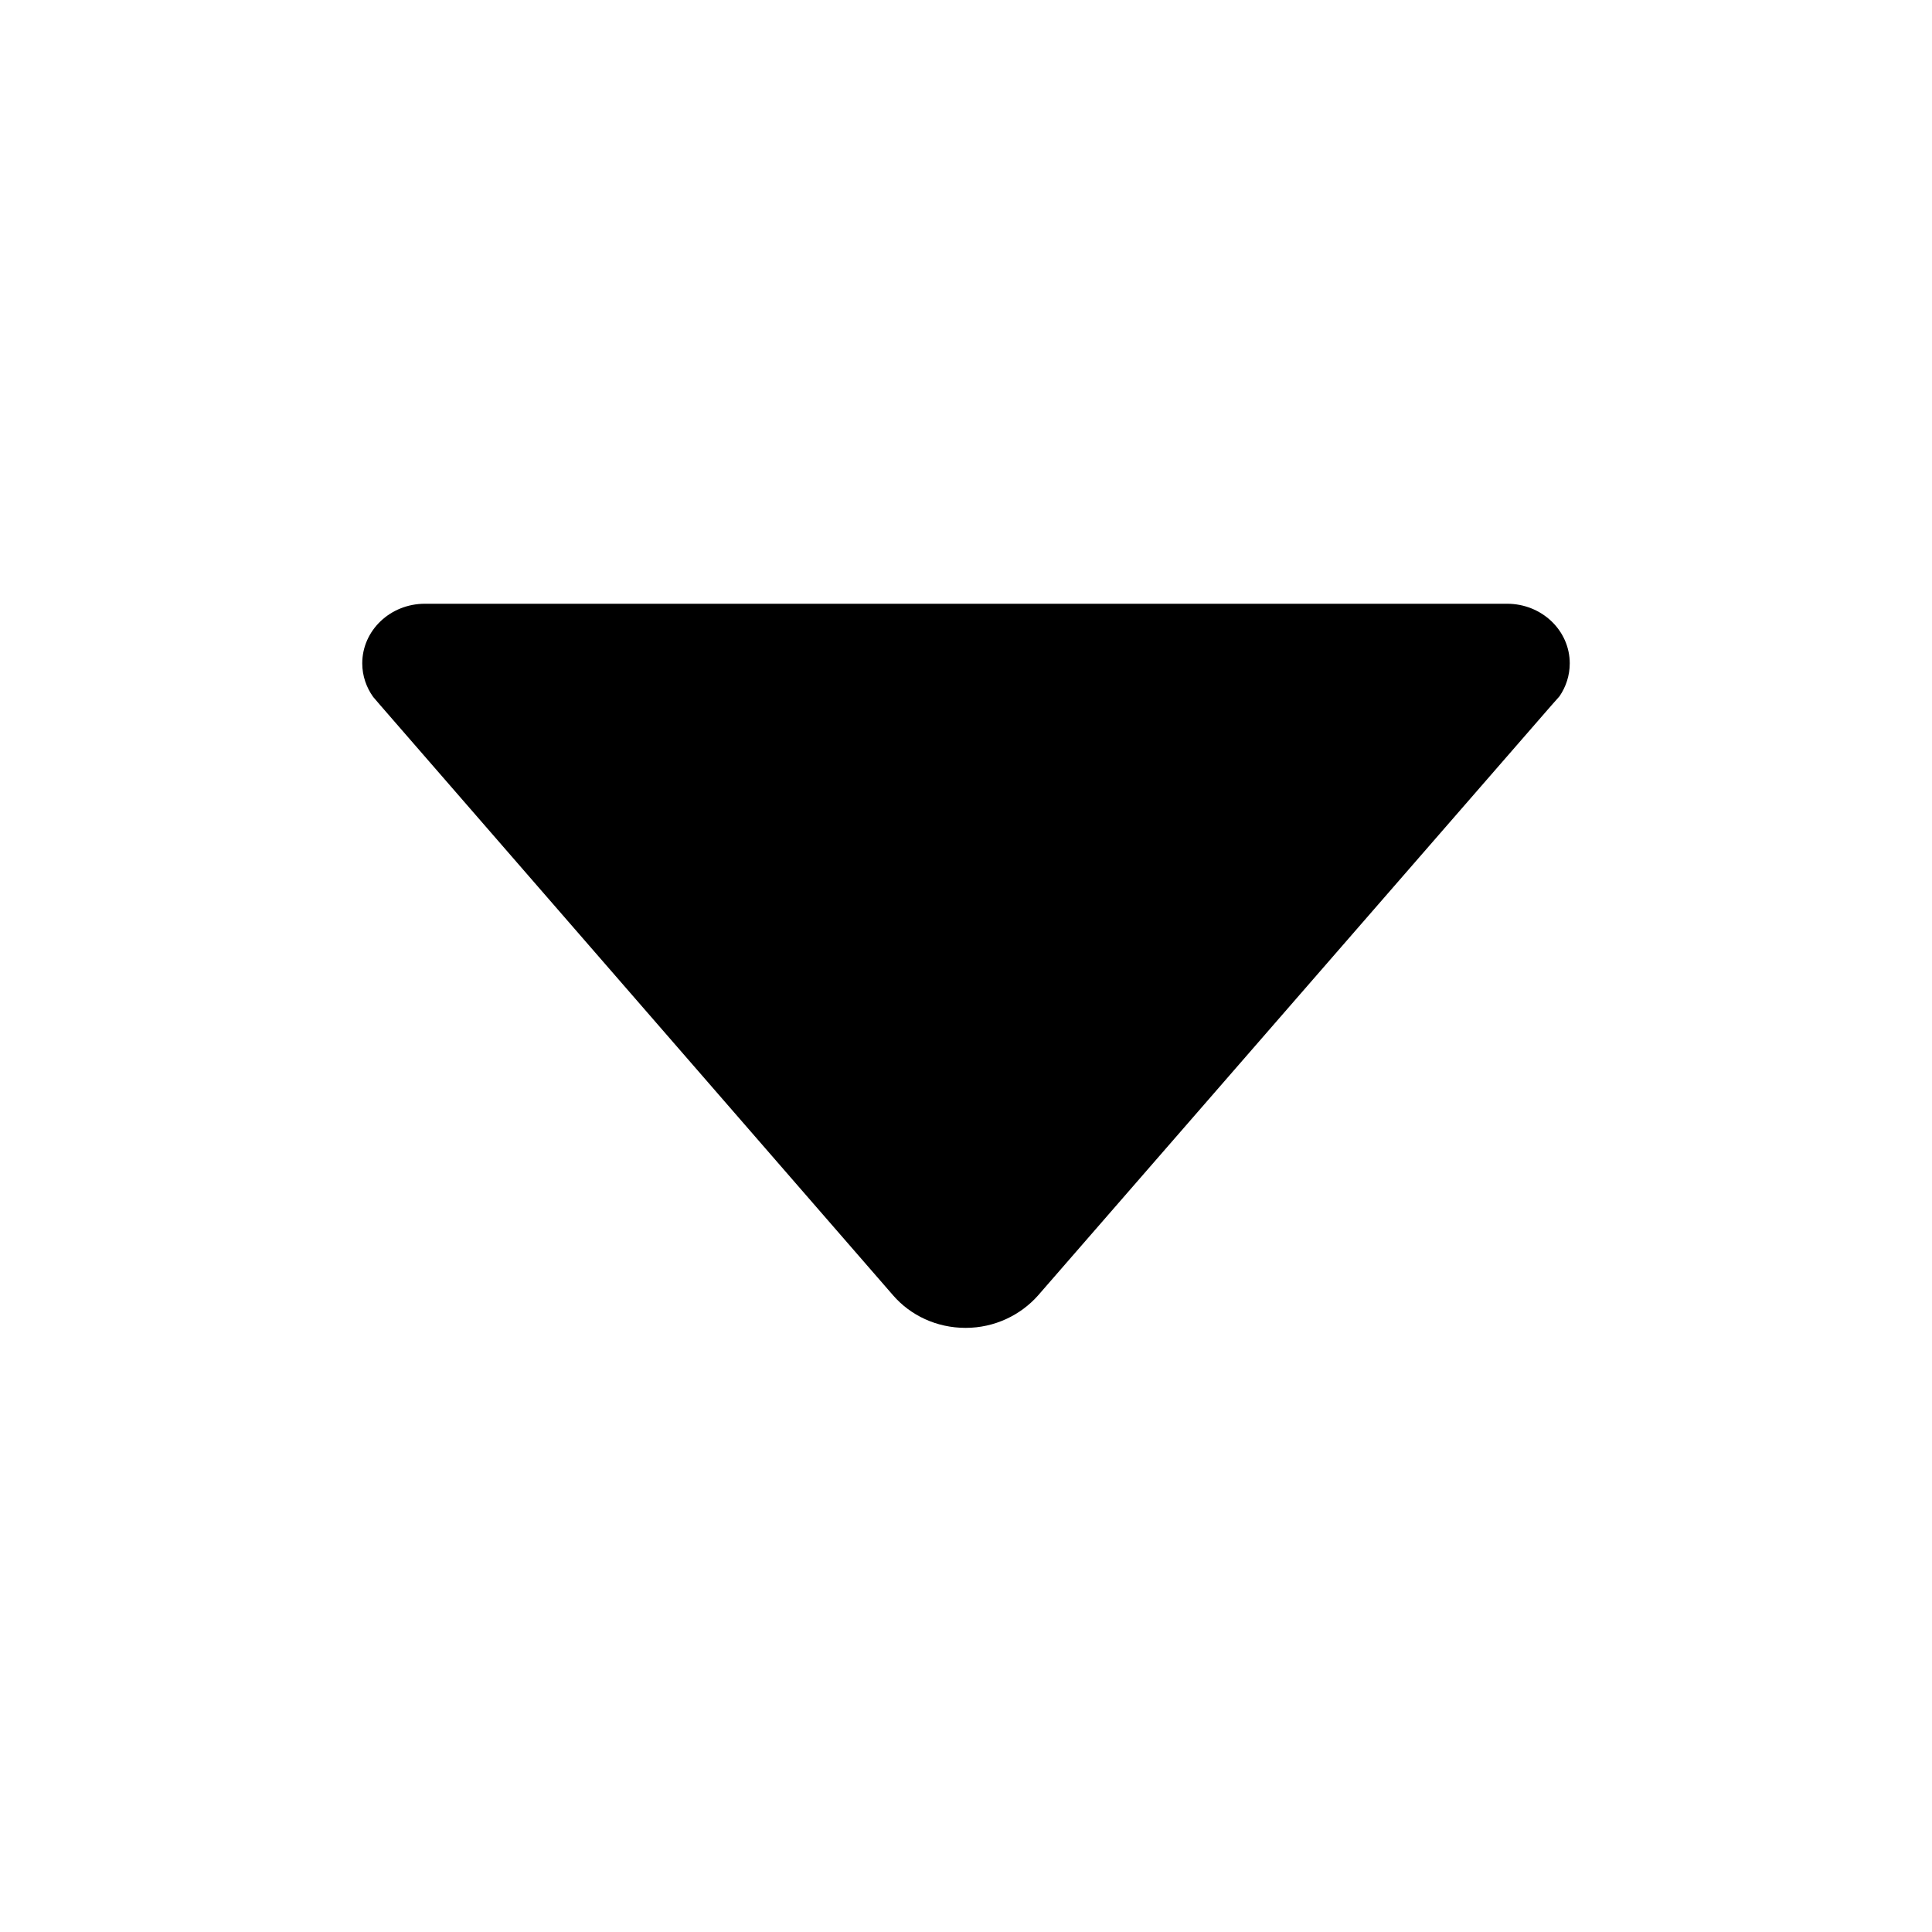
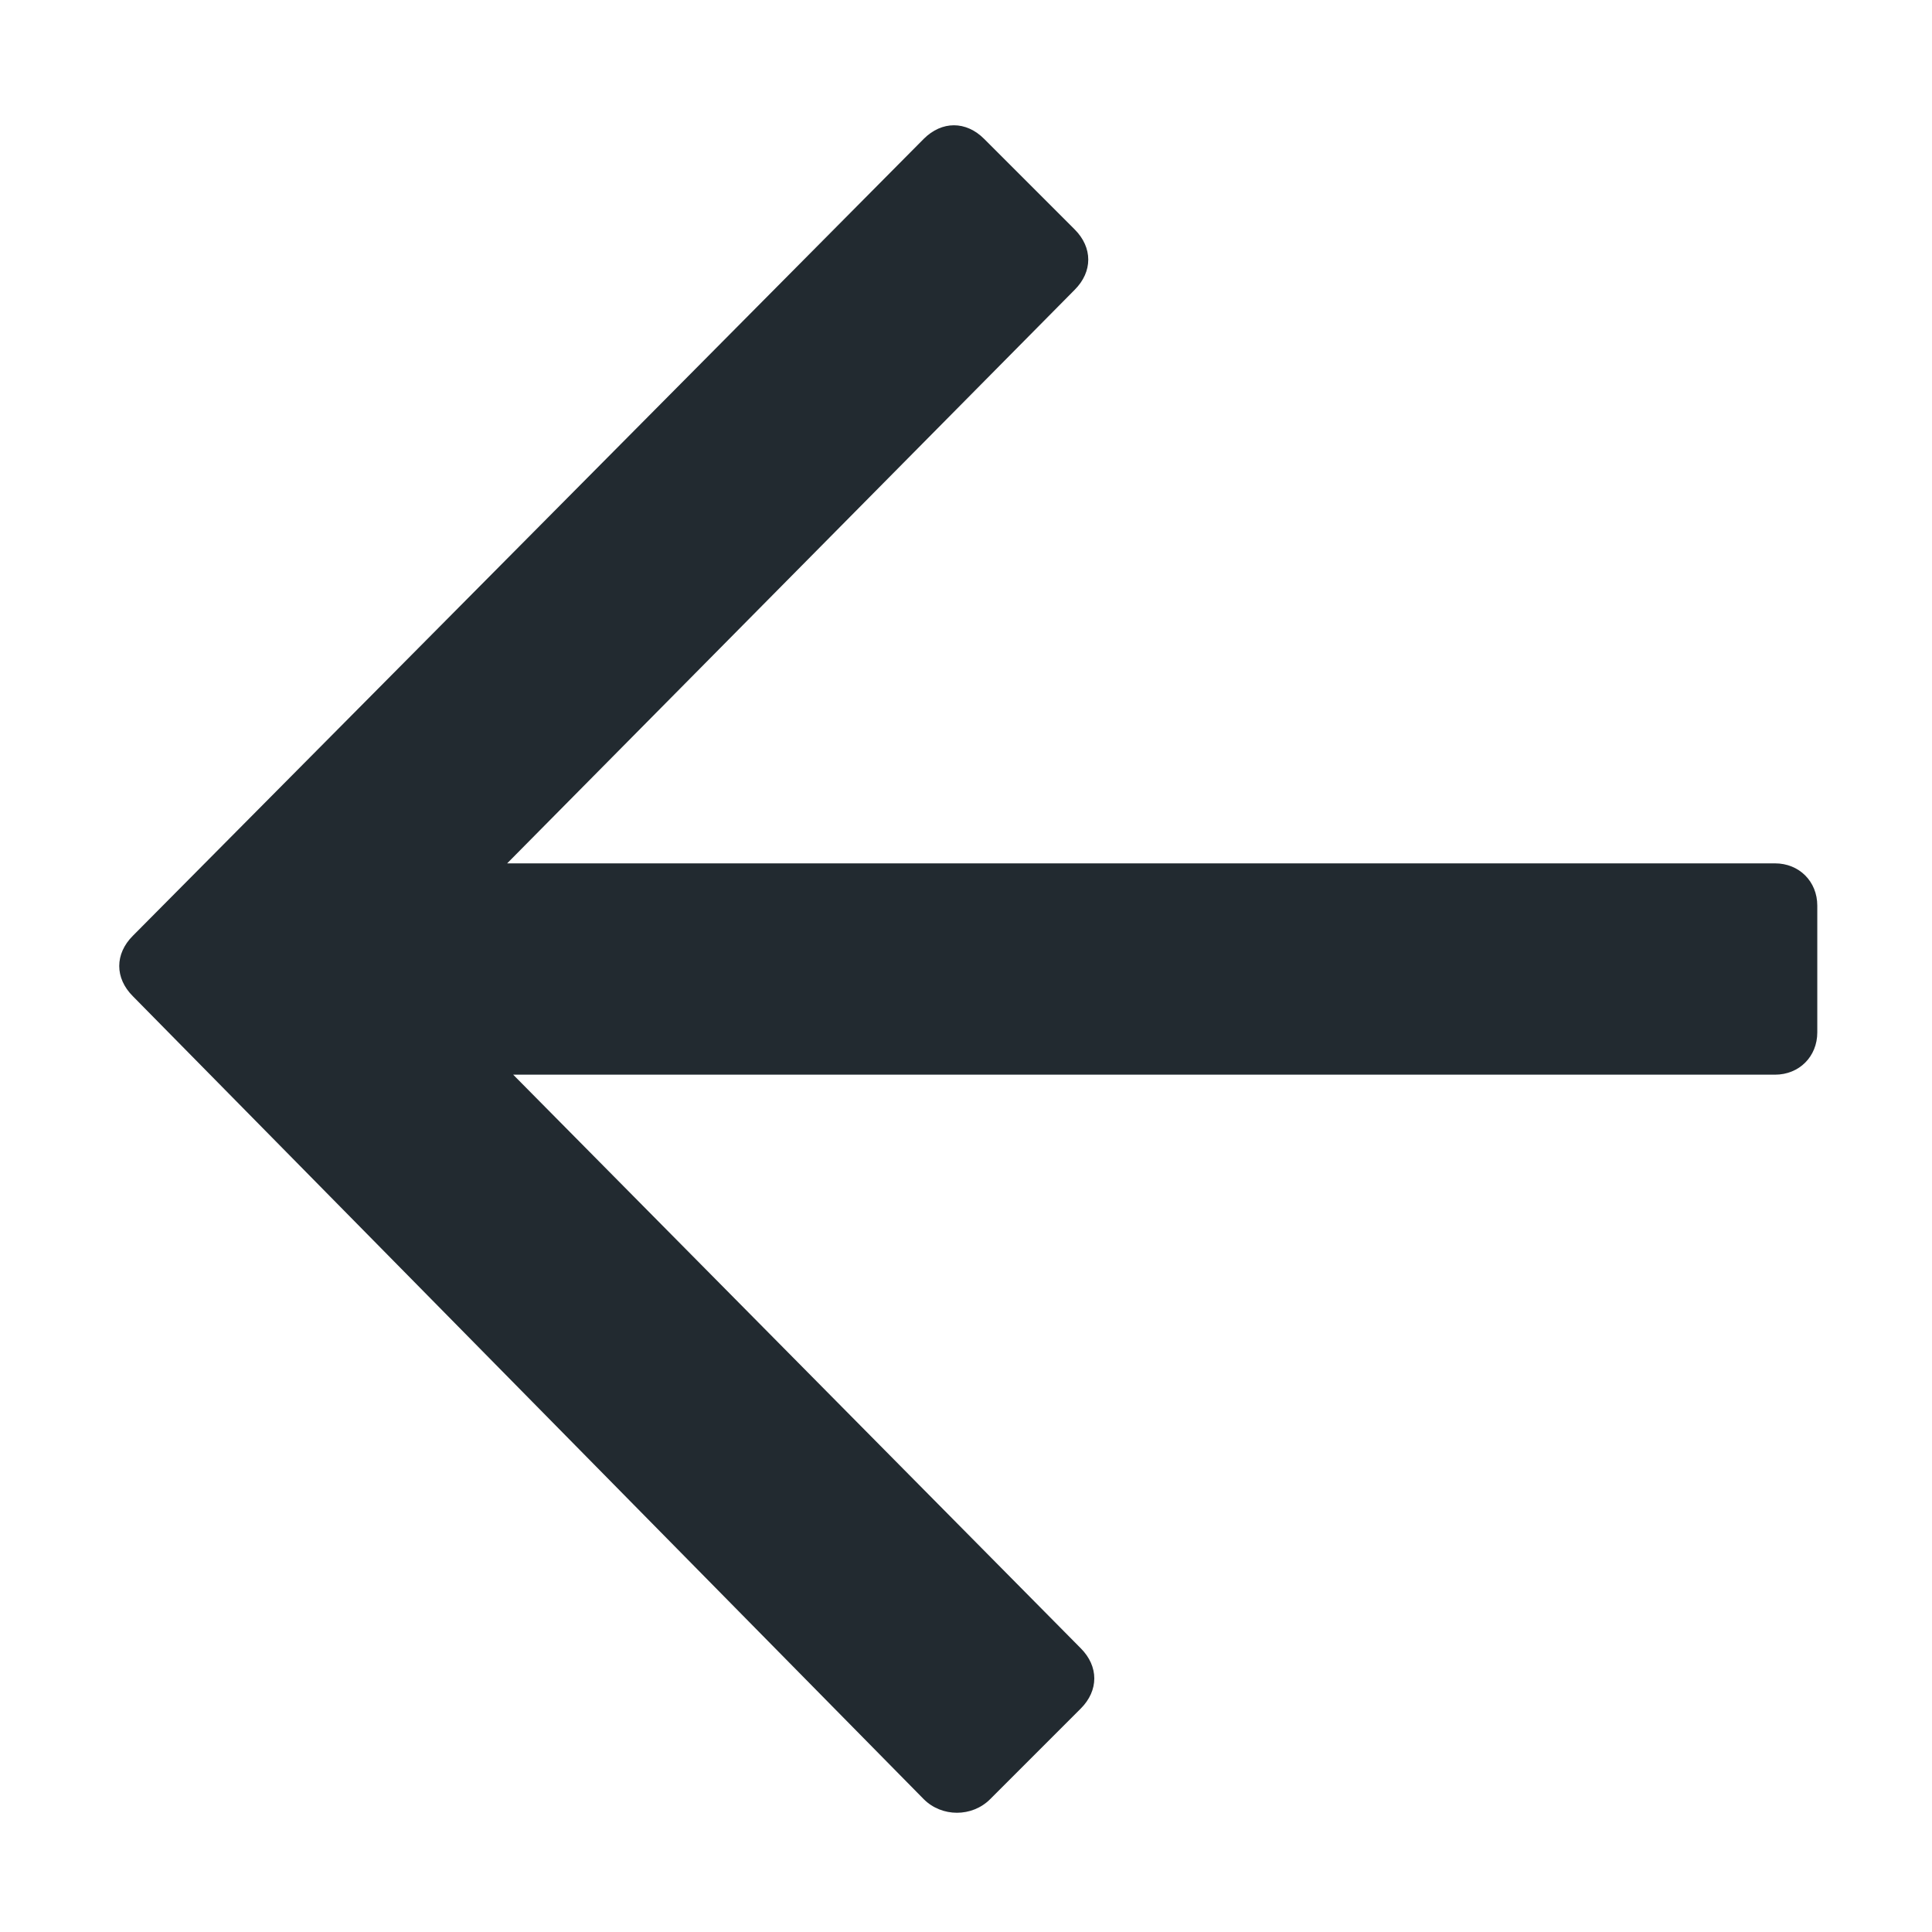
- <svg xmlns="http://www.w3.org/2000/svg" height="512px" id="Layer_1" style="enable-background:new 0 0 512 512;" version="1.1" viewBox="0 0 512 512" width="512px" xml:space="preserve">
-   <path d="M98.9,184.7l1.8,2.1l136,156.5c4.6,5.3,11.5,8.6,19.2,8.6c7.7,0,14.6-3.4,19.2-8.6L411,187.1l2.3-2.6  c1.7-2.5,2.7-5.5,2.7-8.7c0-8.7-7.4-15.8-16.6-15.8v0H112.6v0c-9.2,0-16.6,7.1-16.6,15.8C96,179.1,97.1,182.2,98.9,184.7z" />
+ <svg xmlns="http://www.w3.org/2000/svg" style="enable-background:new 0 0 32 32;" version="1.1" viewBox="0 0 32 32" xml:space="preserve">
+   <style type="text/css">
+ 	.st0{fill:#222A30;}
+ 	.st1{fill:none;stroke:#222A30;stroke-width:1.876;stroke-linejoin:round;stroke-miterlimit:10;}
+ 	.st2{fill:#171715;}
+ 	.st3{fill-rule:evenodd;clip-rule:evenodd;fill:#222A30;}
+ </style>
+   <g id="Layer_1" />
+   <g id="icons">
+     <path class="st0" d="M16.4,29.8l1.5-1.5c0.3-0.3,0.3-0.7,0-1l-9.4-9.5h20.9c0.4,0,0.7-0.3,0.7-0.7v-2.1   c0-0.4-0.3-0.7-0.7-0.7H8.4l9.4-9.5c0.3-0.3,0.3-0.7,0-1l-1.5-1.5c-0.3-0.3-0.7-0.3-1,0L2.2,15.5c-0.3,0.3-0.3,0.7,0,1l13.1,13.3   C15.6,30.1,16.1,30.1,16.4,29.8z" id="backward_1_" />
+   </g>
</svg>
